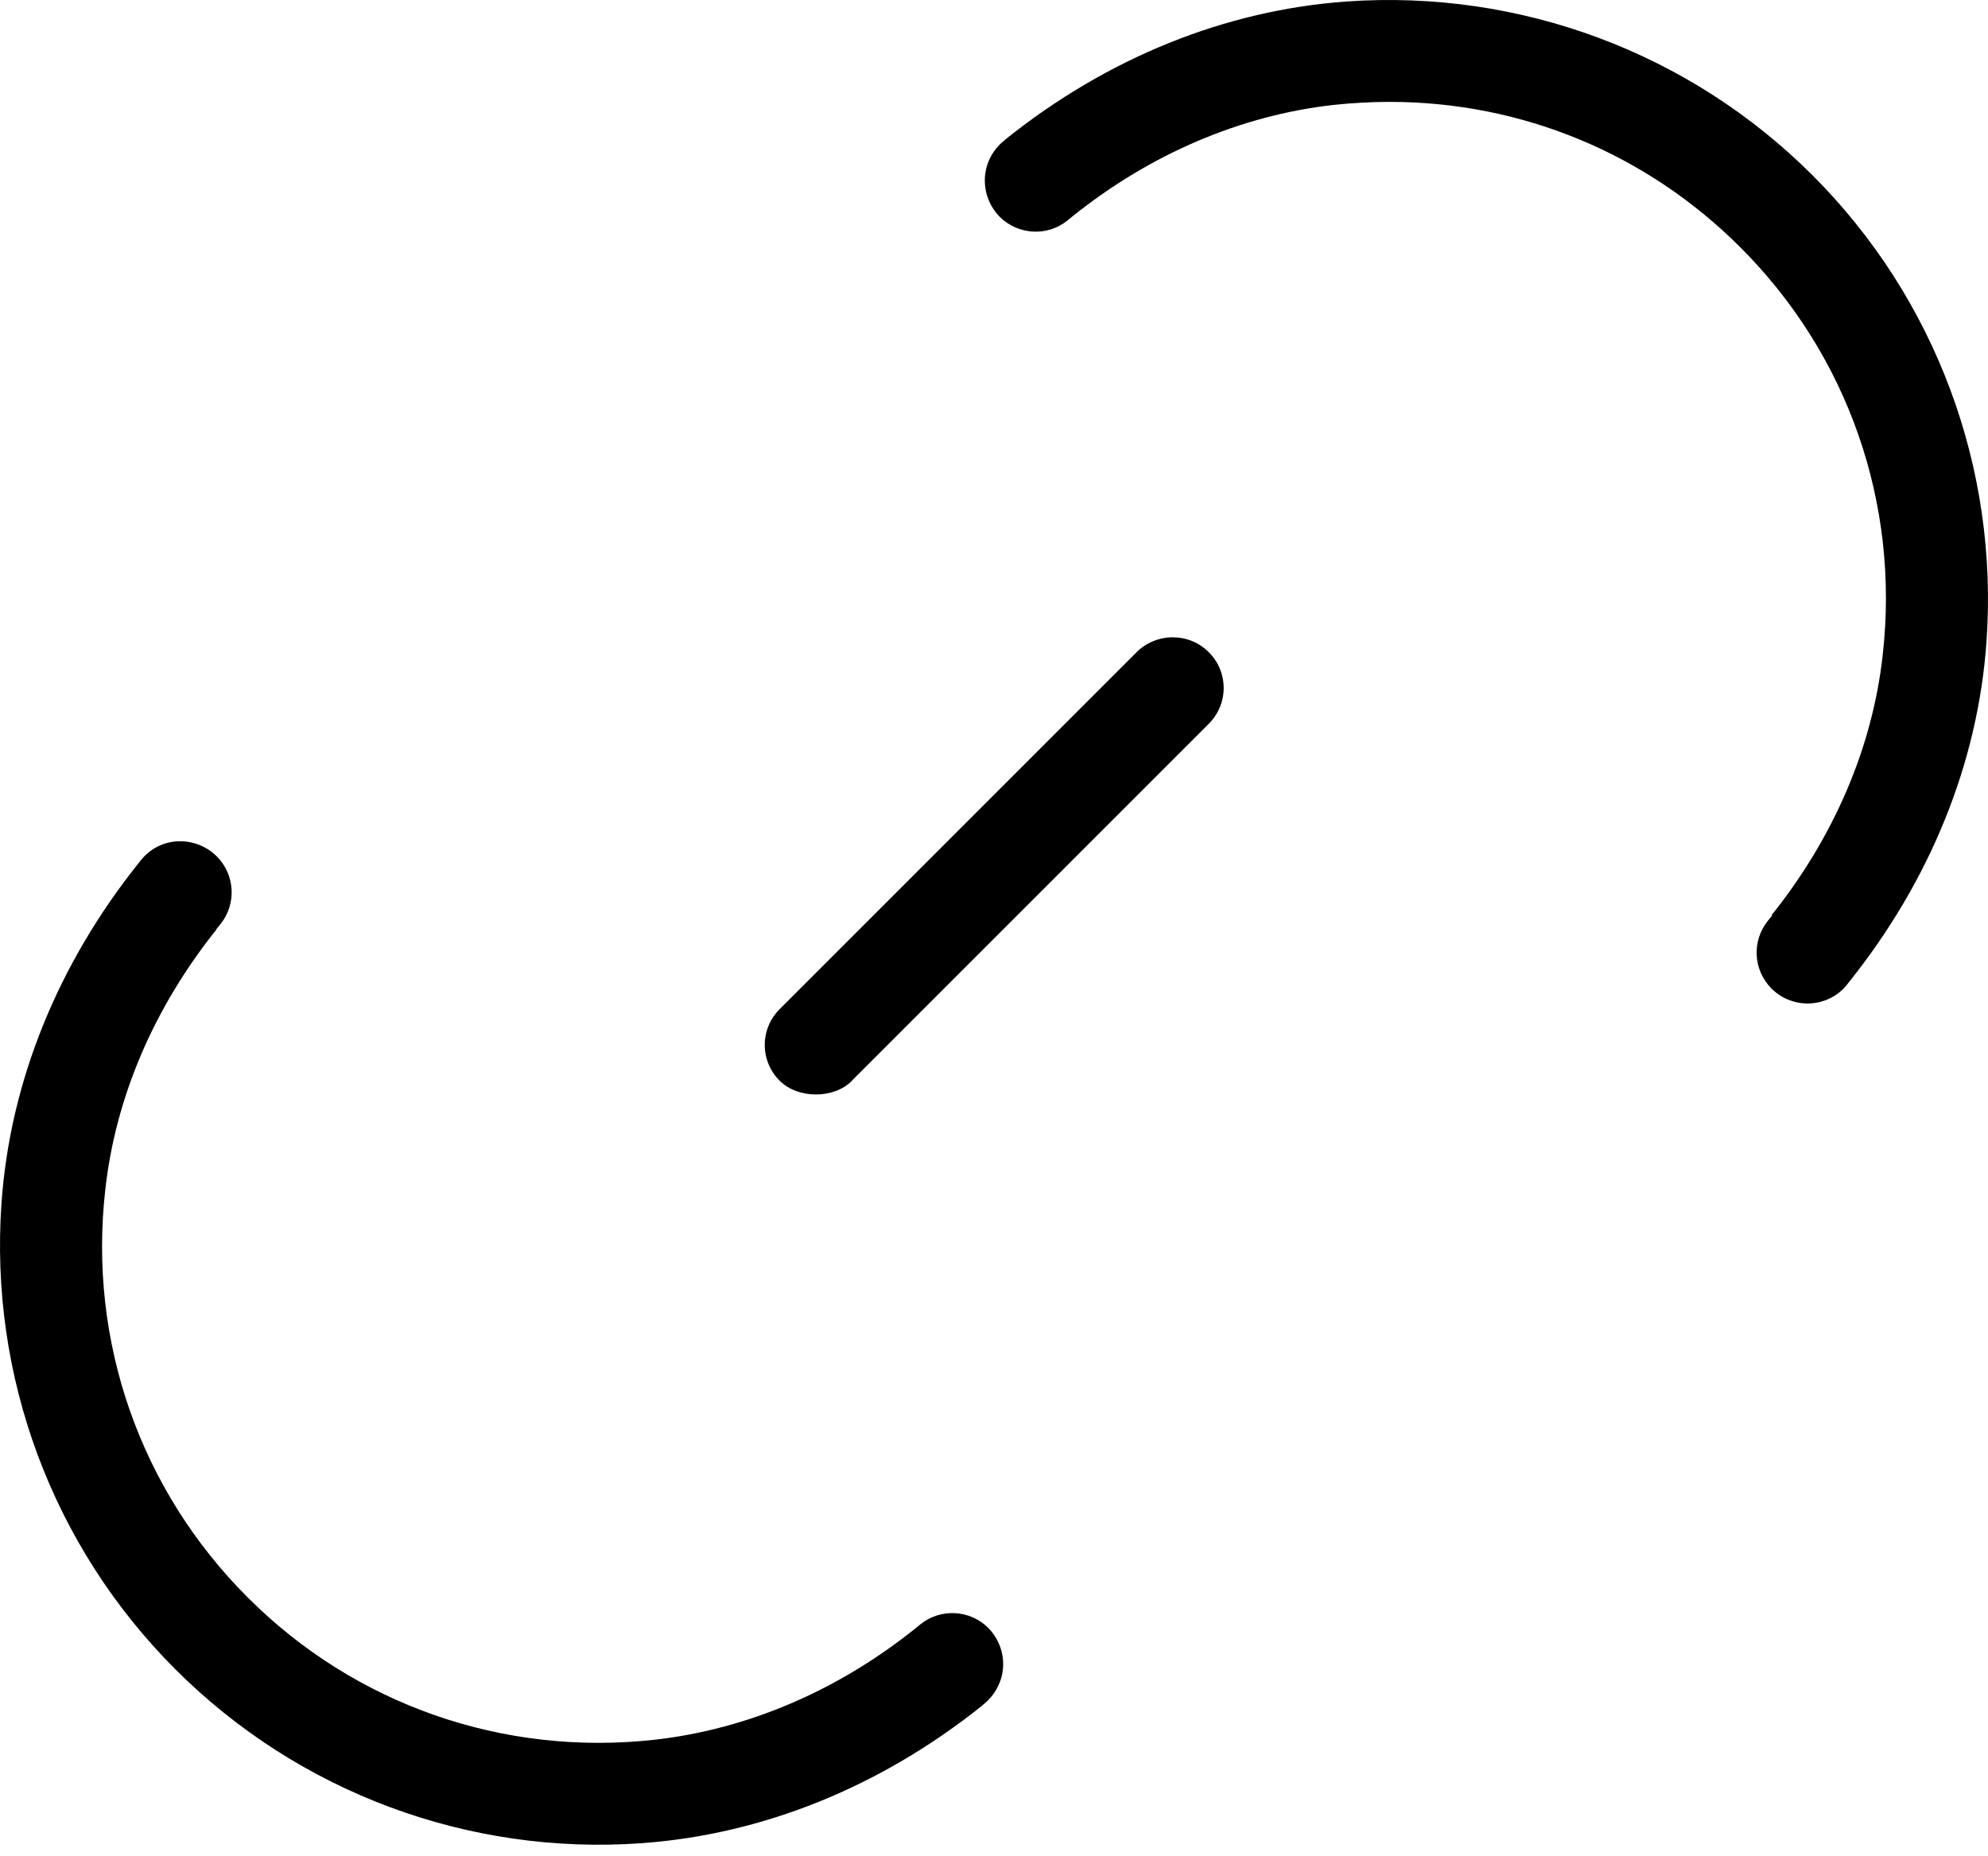
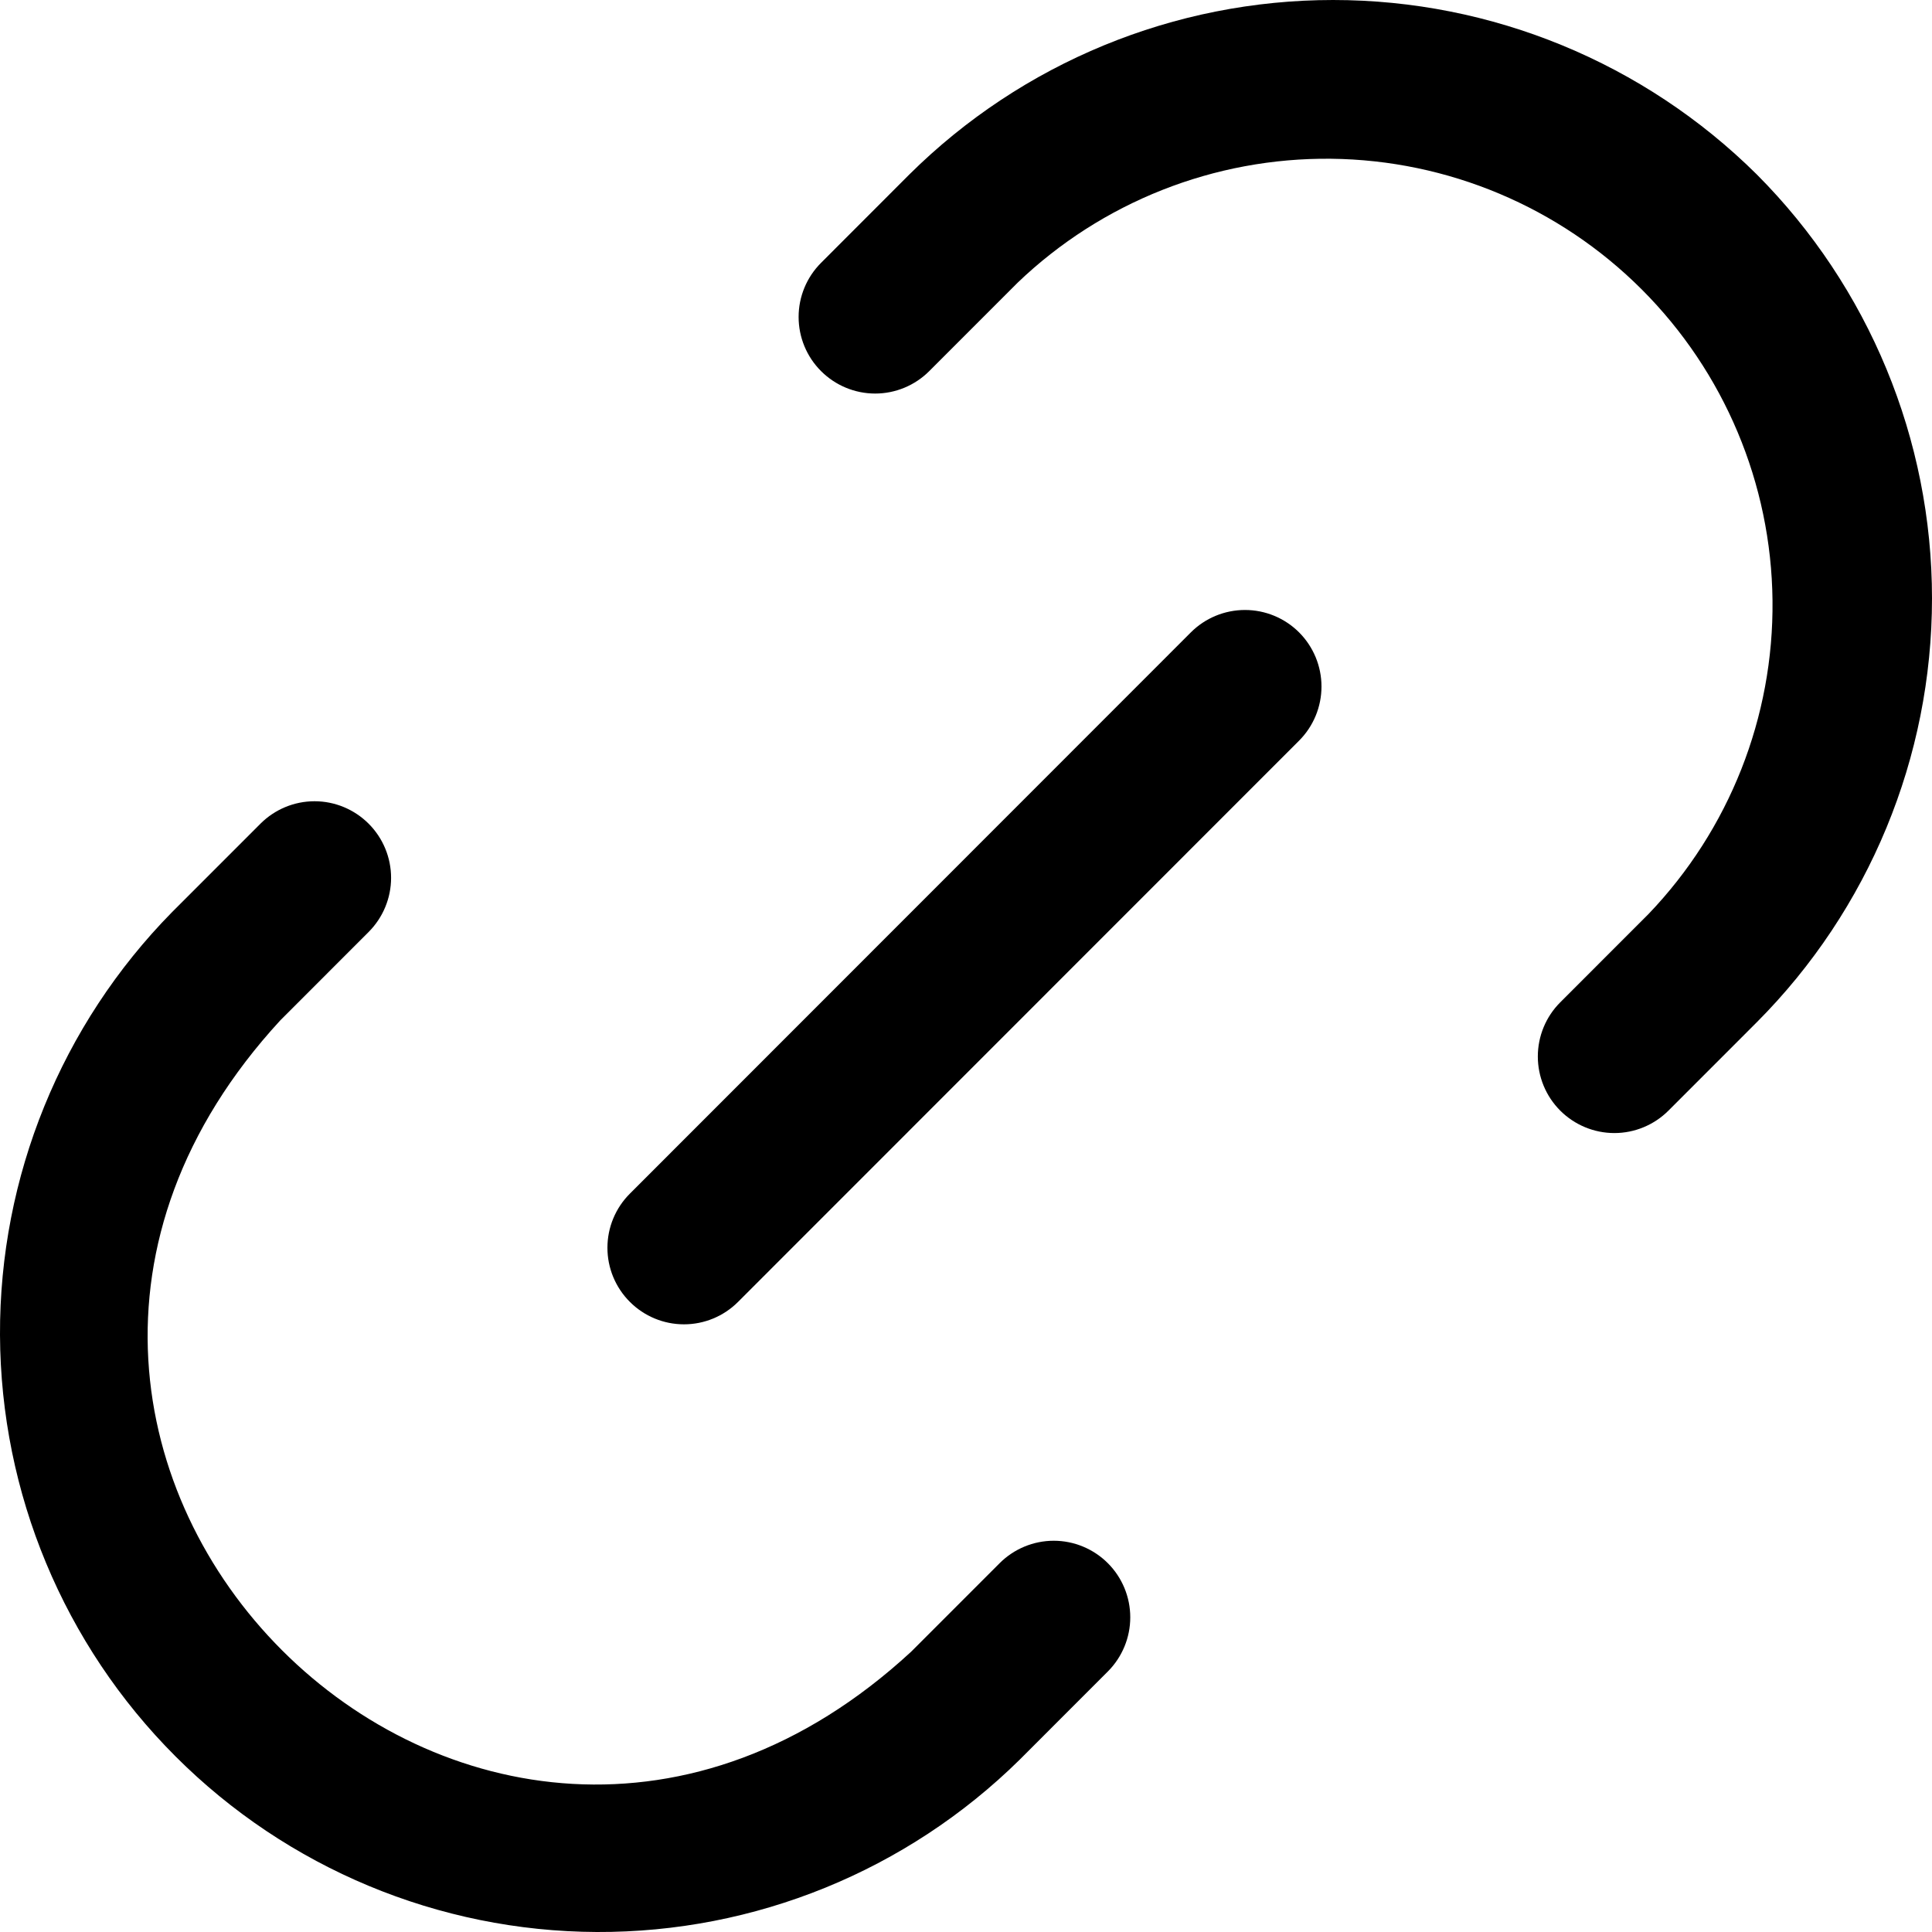
- <svg xmlns="http://www.w3.org/2000/svg" width="45" height="42" viewBox="0 0 45 42" fill="none">
-   <path d="M40.115 20.723L40.016 20.844C39.646 21.306 39.687 21.965 40.102 22.379C40.331 22.609 40.656 22.731 40.978 22.713C41.307 22.695 41.614 22.539 41.815 22.28L41.855 22.228C43.697 19.927 44.774 17.26 44.966 14.523C45.243 10.595 43.812 6.751 41.03 3.97C38.249 1.188 34.401 -0.243 30.477 0.034C27.742 0.23 25.076 1.303 22.772 3.145L22.727 3.185C22.467 3.393 22.312 3.699 22.294 4.021C22.276 4.351 22.397 4.668 22.627 4.905C23.042 5.32 23.707 5.36 24.162 4.991L24.284 4.892C26.049 3.478 28.087 2.613 30.177 2.376C30.598 2.331 31.031 2.306 31.452 2.306C34.453 2.306 37.275 3.478 39.398 5.602C41.828 8.031 43.005 11.395 42.617 14.823C42.387 16.912 41.515 18.948 40.102 20.715L40.115 20.723Z" fill="black" />
-   <path d="M4.892 21.04L4.991 20.918C5.36 20.456 5.32 19.798 4.905 19.383C4.691 19.169 4.391 19.043 4.085 19.043H4.021C3.688 19.061 3.393 19.216 3.185 19.476L3.145 19.527C1.303 21.829 0.226 24.496 0.034 27.232C-0.243 31.161 1.188 35.005 3.97 37.786C6.751 40.568 10.599 42.004 14.523 41.722C17.258 41.526 19.924 40.453 22.228 38.611L22.273 38.571C22.528 38.363 22.688 38.057 22.706 37.734C22.724 37.405 22.602 37.087 22.372 36.851C21.958 36.436 21.293 36.4 20.837 36.765L20.716 36.864C18.951 38.278 16.913 39.143 14.823 39.38C11.39 39.761 8.031 38.589 5.602 36.154C3.172 33.724 1.995 30.361 2.383 26.933C2.613 24.843 3.485 22.808 4.899 21.041L4.892 21.04Z" fill="black" />
-   <path d="M19.279 24.466L27.358 16.387C27.577 16.169 27.699 15.88 27.699 15.574C27.699 15.267 27.577 14.974 27.358 14.76C27.14 14.541 26.851 14.426 26.544 14.426C26.238 14.426 25.945 14.548 25.731 14.76L17.652 22.839C17.433 23.057 17.311 23.346 17.311 23.652C17.311 23.959 17.433 24.252 17.652 24.466C18.062 24.877 18.876 24.877 19.284 24.466H19.279Z" fill="black" />
+ <svg xmlns="http://www.w3.org/2000/svg" width="47" height="47" viewBox="0 0 47 47" fill="none">
+   <path d="M42.738 4.244C39.996 1.525 36.291 0 32.43 0C28.569 0 24.865 1.525 22.122 4.244L19.974 6.394C19.624 6.744 19.428 7.217 19.428 7.711C19.428 8.205 19.624 8.679 19.974 9.028C20.323 9.377 20.796 9.574 21.29 9.574C21.784 9.574 22.257 9.377 22.606 9.028L24.755 6.878C26.805 4.914 29.543 3.832 32.382 3.862C35.22 3.893 37.934 5.035 39.941 7.043C41.948 9.051 43.089 11.765 43.12 14.605C43.151 17.445 42.069 20.183 40.105 22.234L37.956 24.384C37.607 24.733 37.411 25.207 37.411 25.701C37.411 26.195 37.607 26.669 37.956 27.018C38.305 27.367 38.779 27.564 39.273 27.564C39.766 27.564 40.24 27.367 40.589 27.018L42.738 24.868C45.467 22.131 47 18.422 47 14.556C47 10.69 45.467 6.982 42.738 4.244Z" fill="black" />
+   <path d="M24.318 38.028L22.169 40.178C11.582 49.959 -2.949 35.431 6.819 24.822L8.968 22.672C9.317 22.322 9.514 21.849 9.514 21.355C9.514 20.861 9.317 20.387 8.968 20.038C8.619 19.689 8.146 19.492 7.652 19.492C7.158 19.492 6.685 19.689 6.336 20.038L4.187 22.188C1.489 24.93 -0.015 28.628 0 32.475C0.016 36.323 1.55 40.008 4.27 42.728C6.989 45.449 10.673 46.984 14.519 47C18.365 47.015 22.061 45.51 24.802 42.812L26.951 40.662C27.3 40.312 27.496 39.839 27.496 39.345C27.496 38.851 27.3 38.377 26.951 38.028C26.602 37.679 26.128 37.482 25.635 37.482C25.141 37.482 24.667 37.679 24.318 38.028Z" fill="black" />
+   <path d="M28.97 15.384L15.323 29.038C14.973 29.387 14.777 29.861 14.777 30.355C14.777 30.849 14.973 31.322 15.323 31.671C15.672 32.021 16.145 32.217 16.639 32.217C17.133 32.217 17.606 32.021 17.955 31.671L31.603 18.018C31.952 17.669 32.148 17.195 32.148 16.701C32.148 16.207 31.952 15.734 31.603 15.384C31.254 15.035 30.78 14.839 30.287 14.839C29.793 14.839 29.319 15.035 28.97 15.384Z" fill="black" />
</svg>
